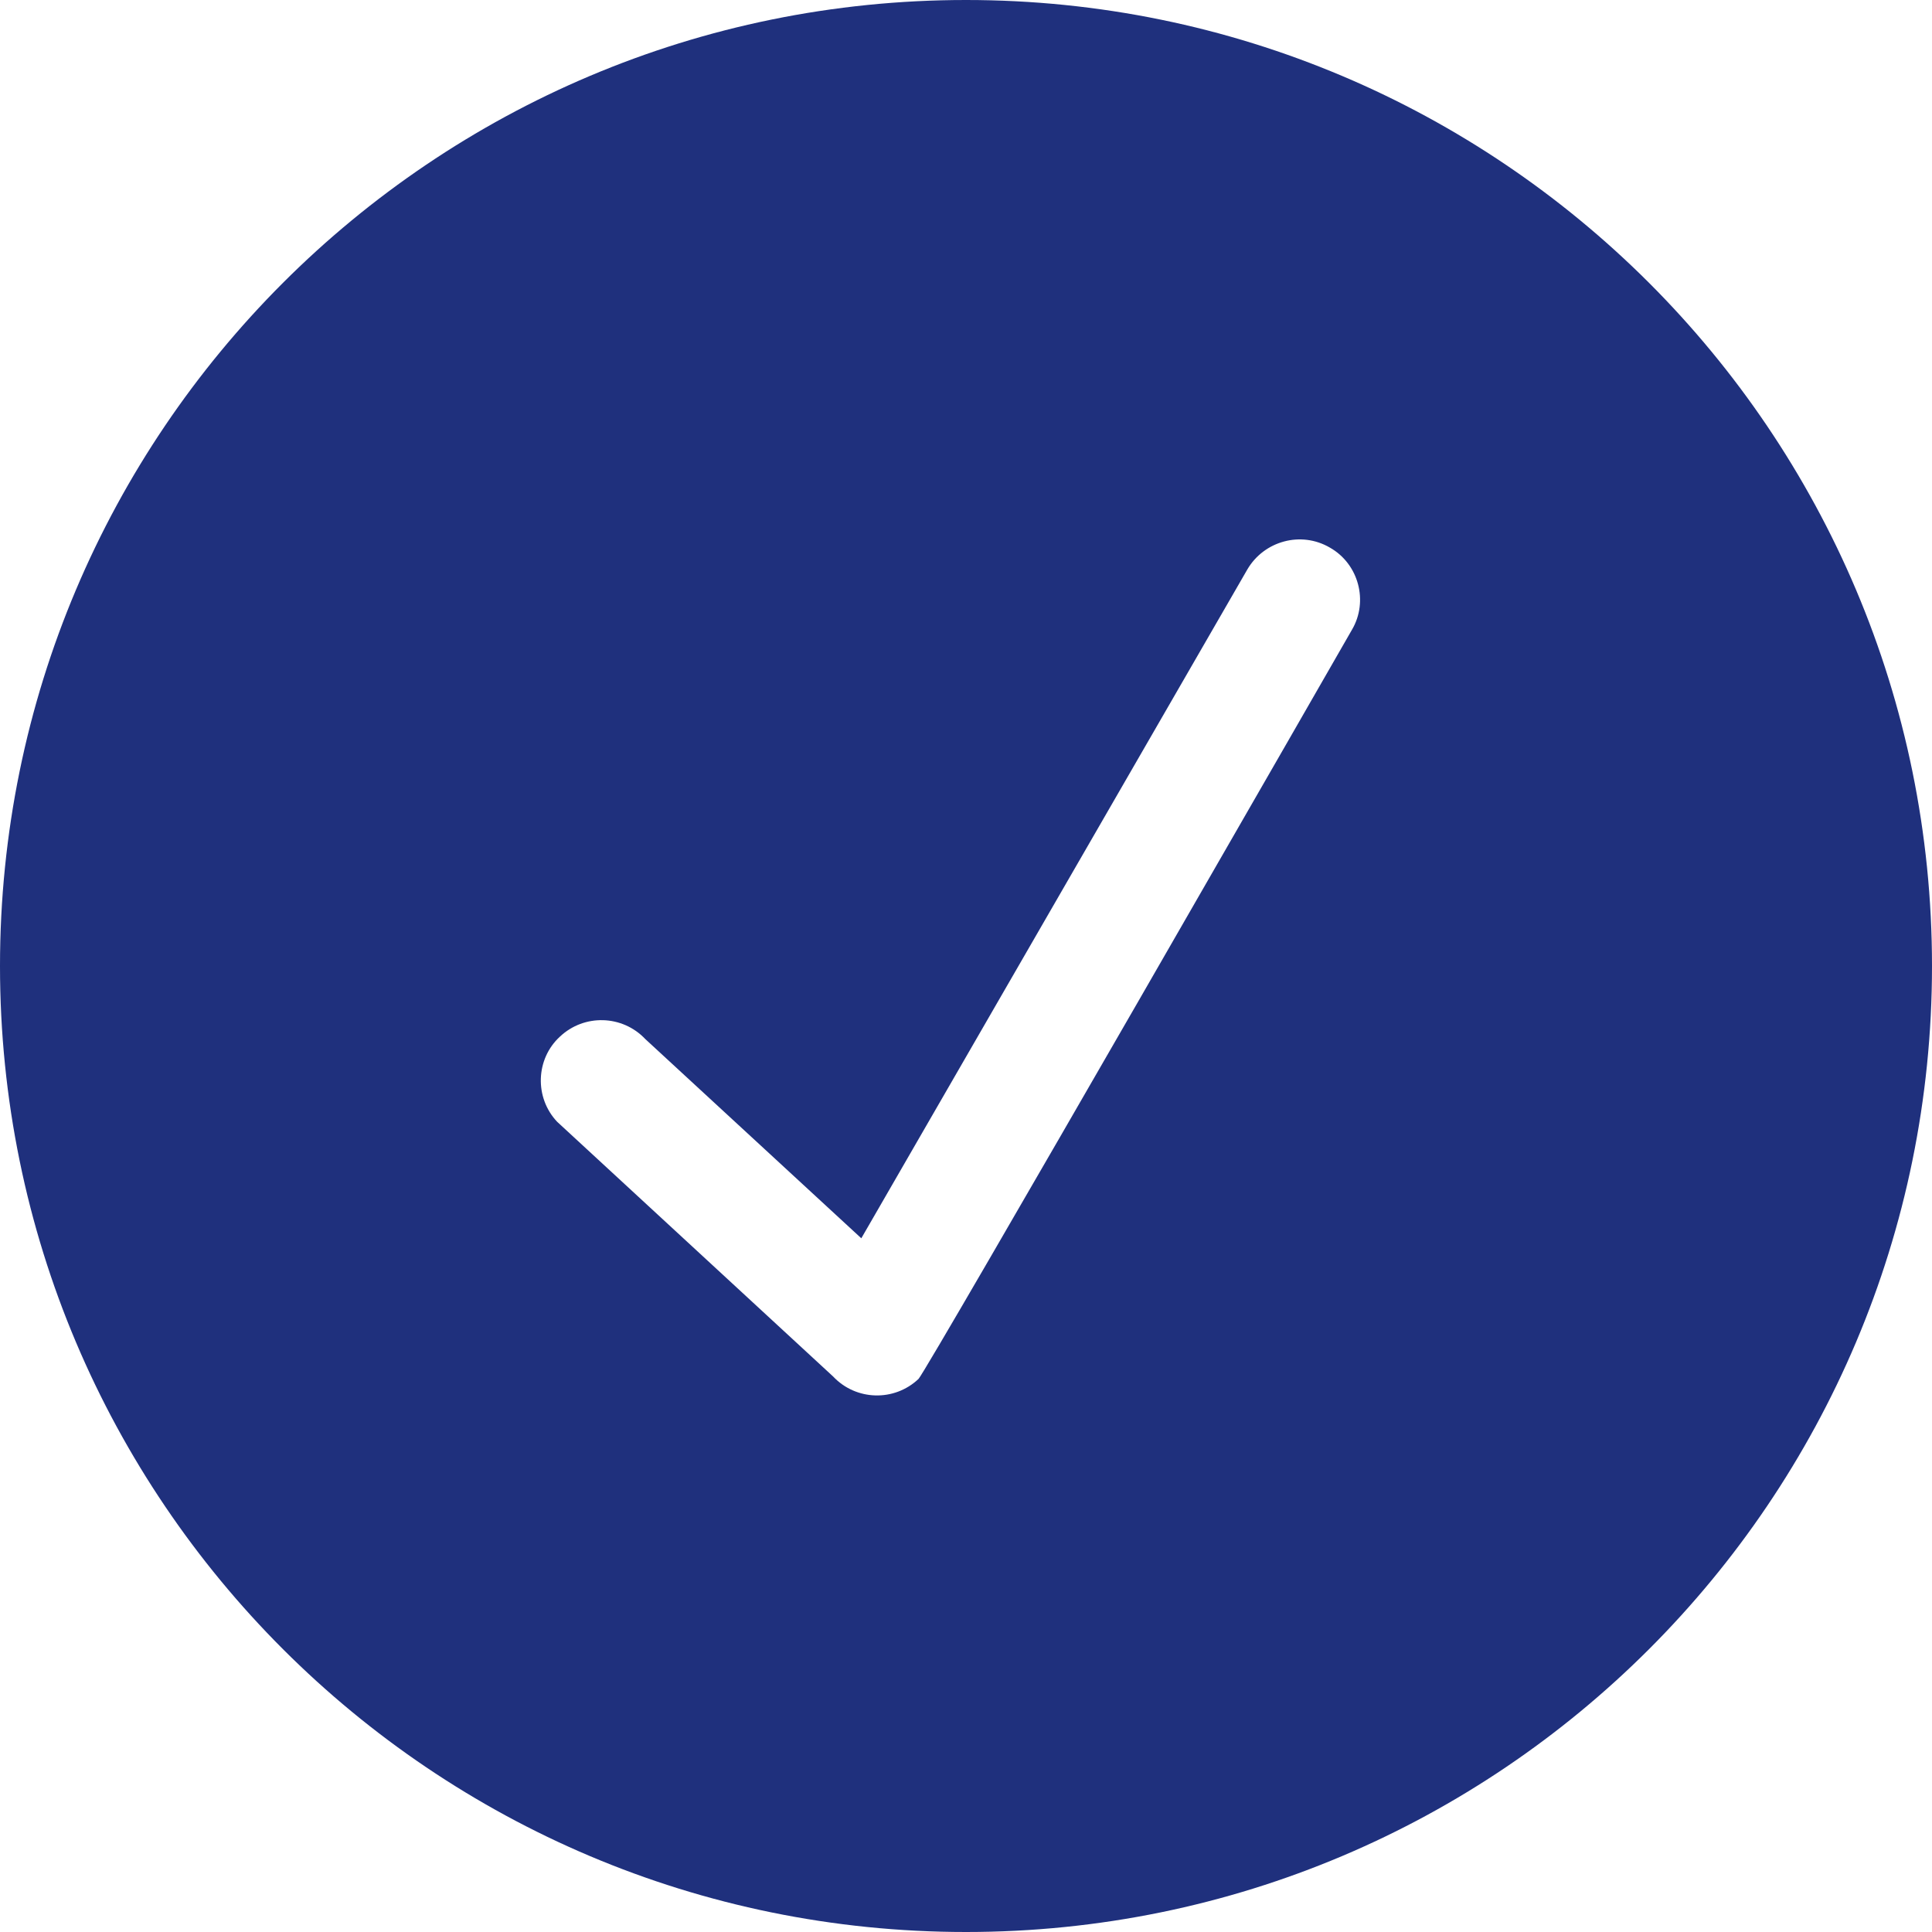
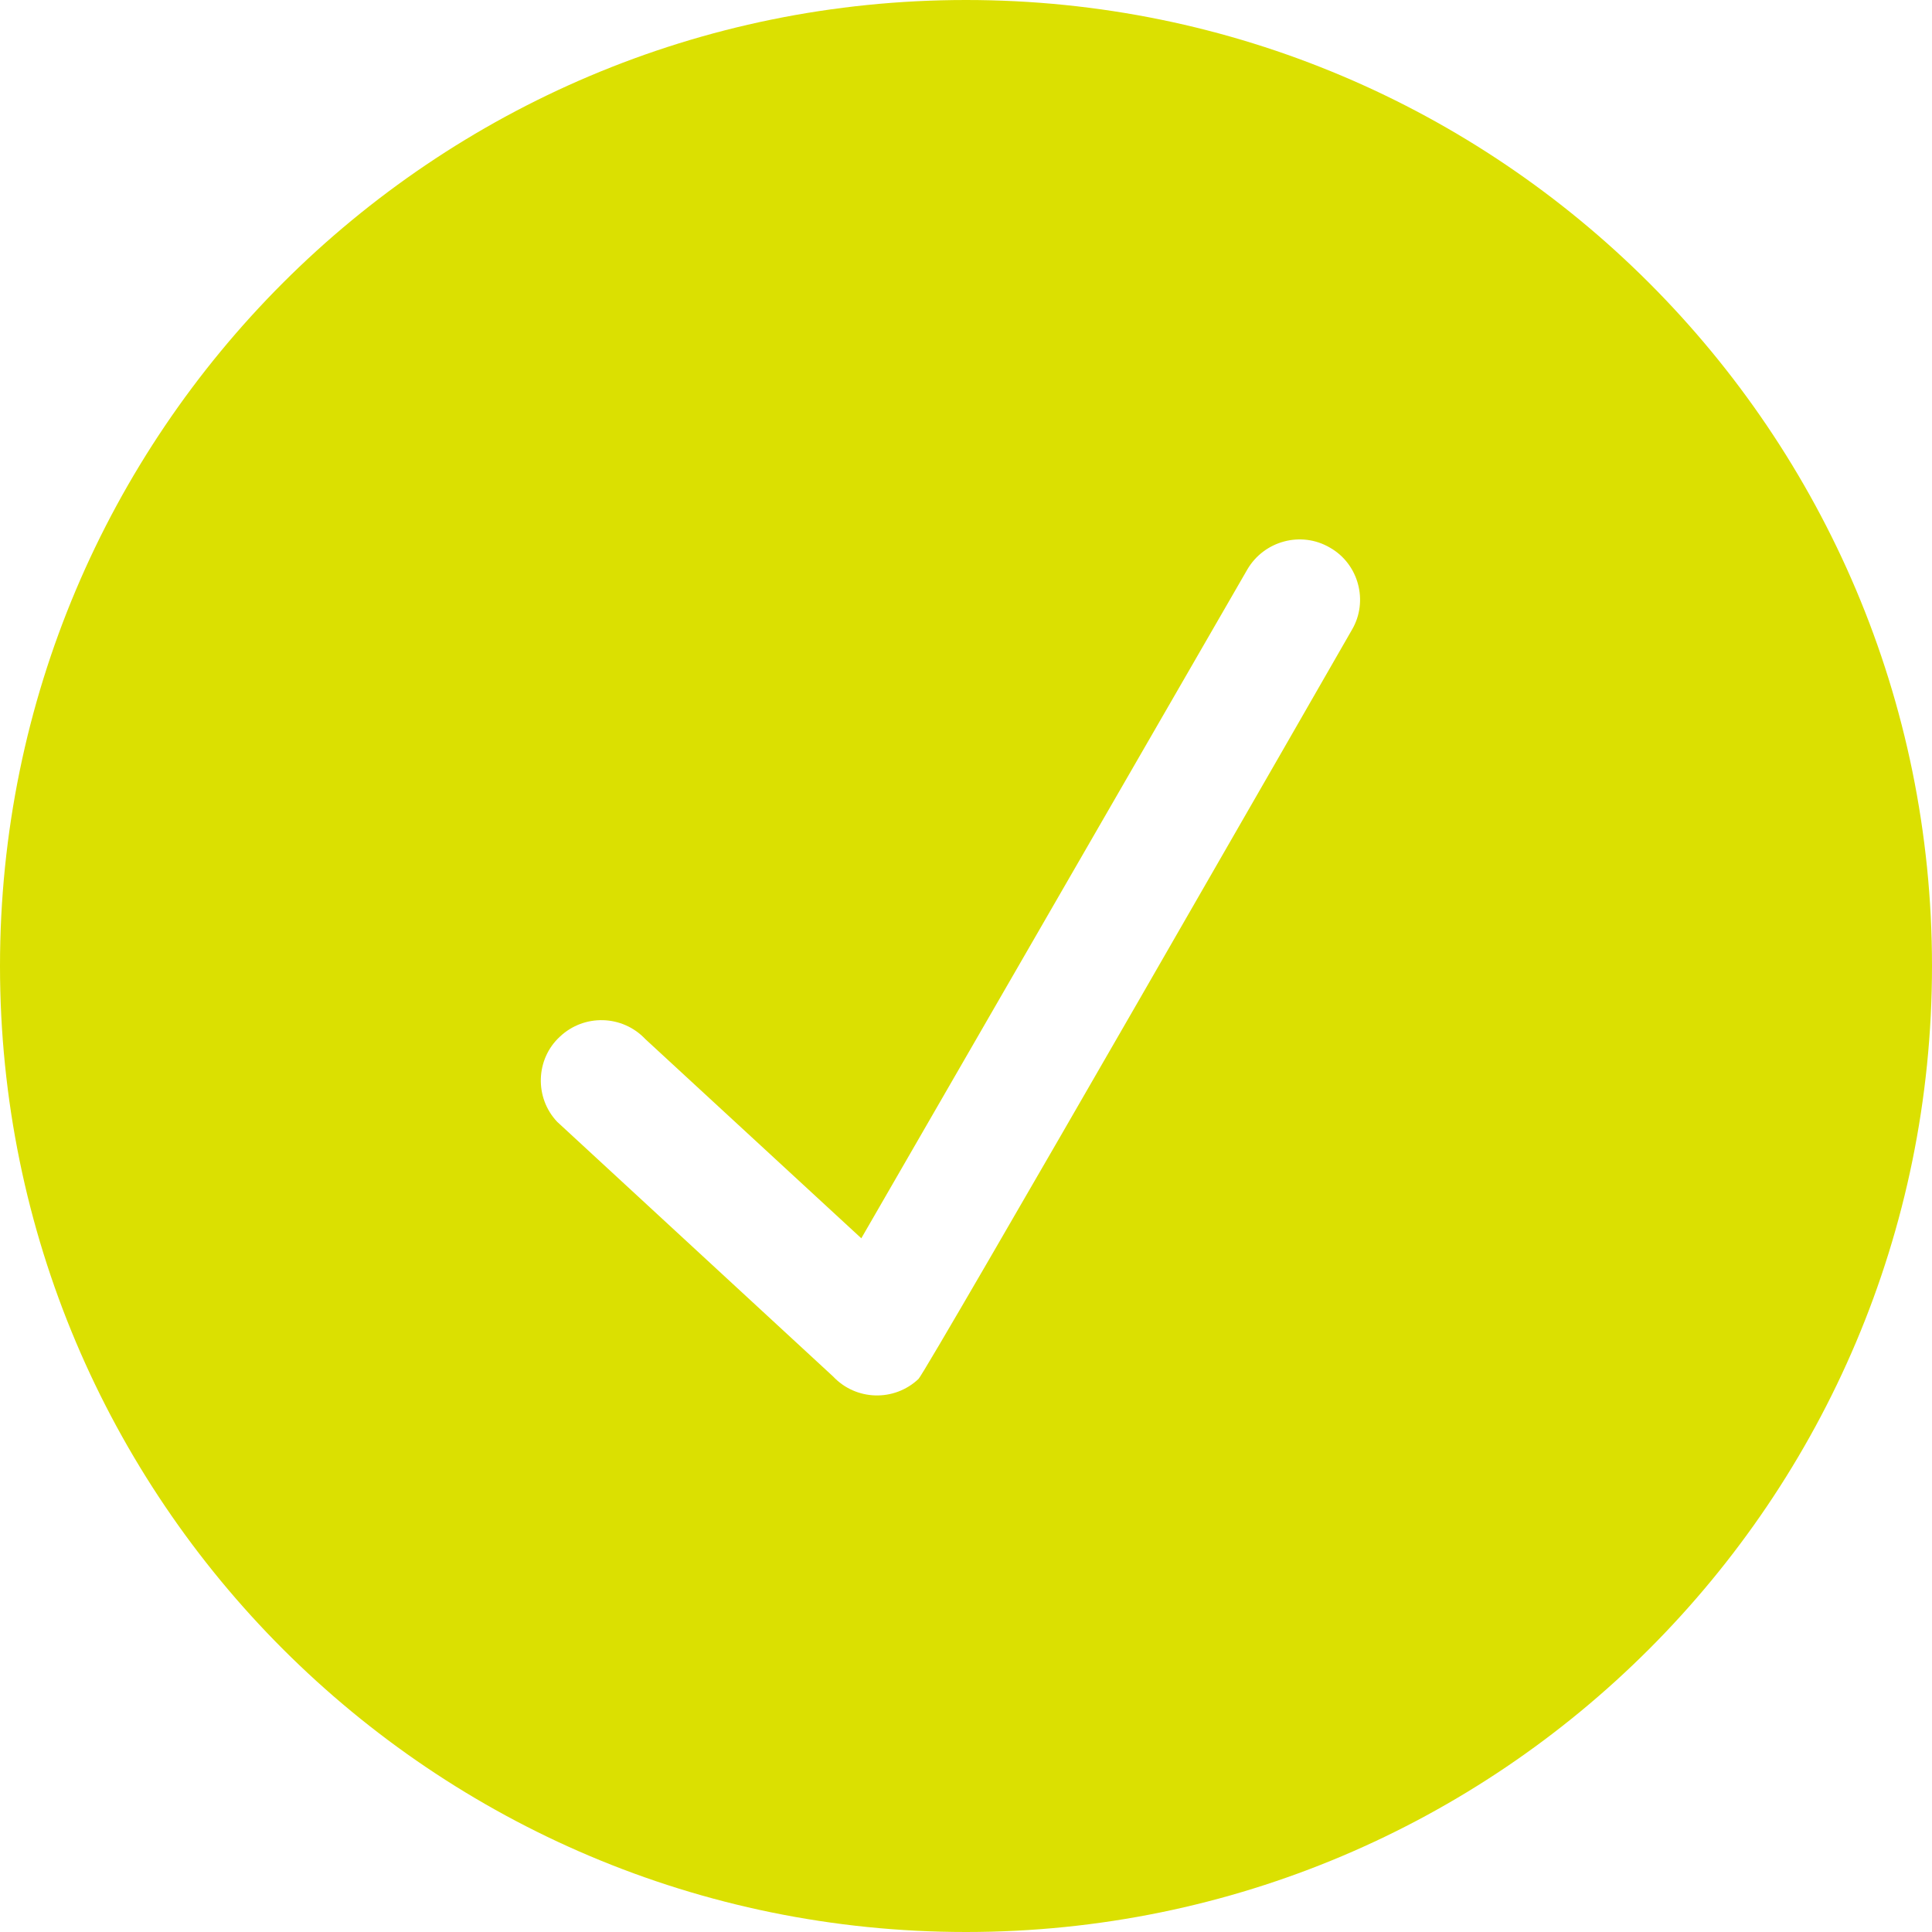
<svg xmlns="http://www.w3.org/2000/svg" width="30" height="30" viewBox="0 0 32 32" version="1.1" fill="#000000">
  <g id="SVGRepo_bgCarrier" stroke-width="0" />
  <g id="SVGRepo_tracerCarrier" stroke-linecap="round" stroke-linejoin="round" />
  <g id="SVGRepo_iconCarrier">
    <defs> </defs>
    <g id="Page-1" stroke="none" stroke-width="1" fill="none" fill-rule="evenodd">
-       <g id="Icon-Set-Filled" transform="translate(-102, -1141)" fill="#1F307D">
+       <g id="Icon-Set-Filled" transform="translate(-102, -1141)" fill="#dbe001">
        <path d="M124.393,1151.43 C124.393,1151.43 117.335,1163.73 117.213,1163.84 C116.81,1164.22 116.177,1164.2 115.8,1163.8 L111.228,1159.58 C110.85,1159.18 110.871,1158.54 111.274,1158.17 C111.677,1157.79 112.31,1157.81 112.688,1158.21 L116.266,1161.51 L122.661,1150.43 C122.937,1149.96 123.548,1149.79 124.027,1150.07 C124.505,1150.34 124.669,1150.96 124.393,1151.43 L124.393,1151.43 Z M118,1141 C109.164,1141 102,1148.16 102,1157 C102,1165.84 109.164,1173 118,1173 C126.836,1173 134,1165.84 134,1157 C134,1148.16 126.836,1141 118,1141 L118,1141 Z" id="checkmark-circle"> </path>
      </g>
    </g>
  </g>
</svg>
